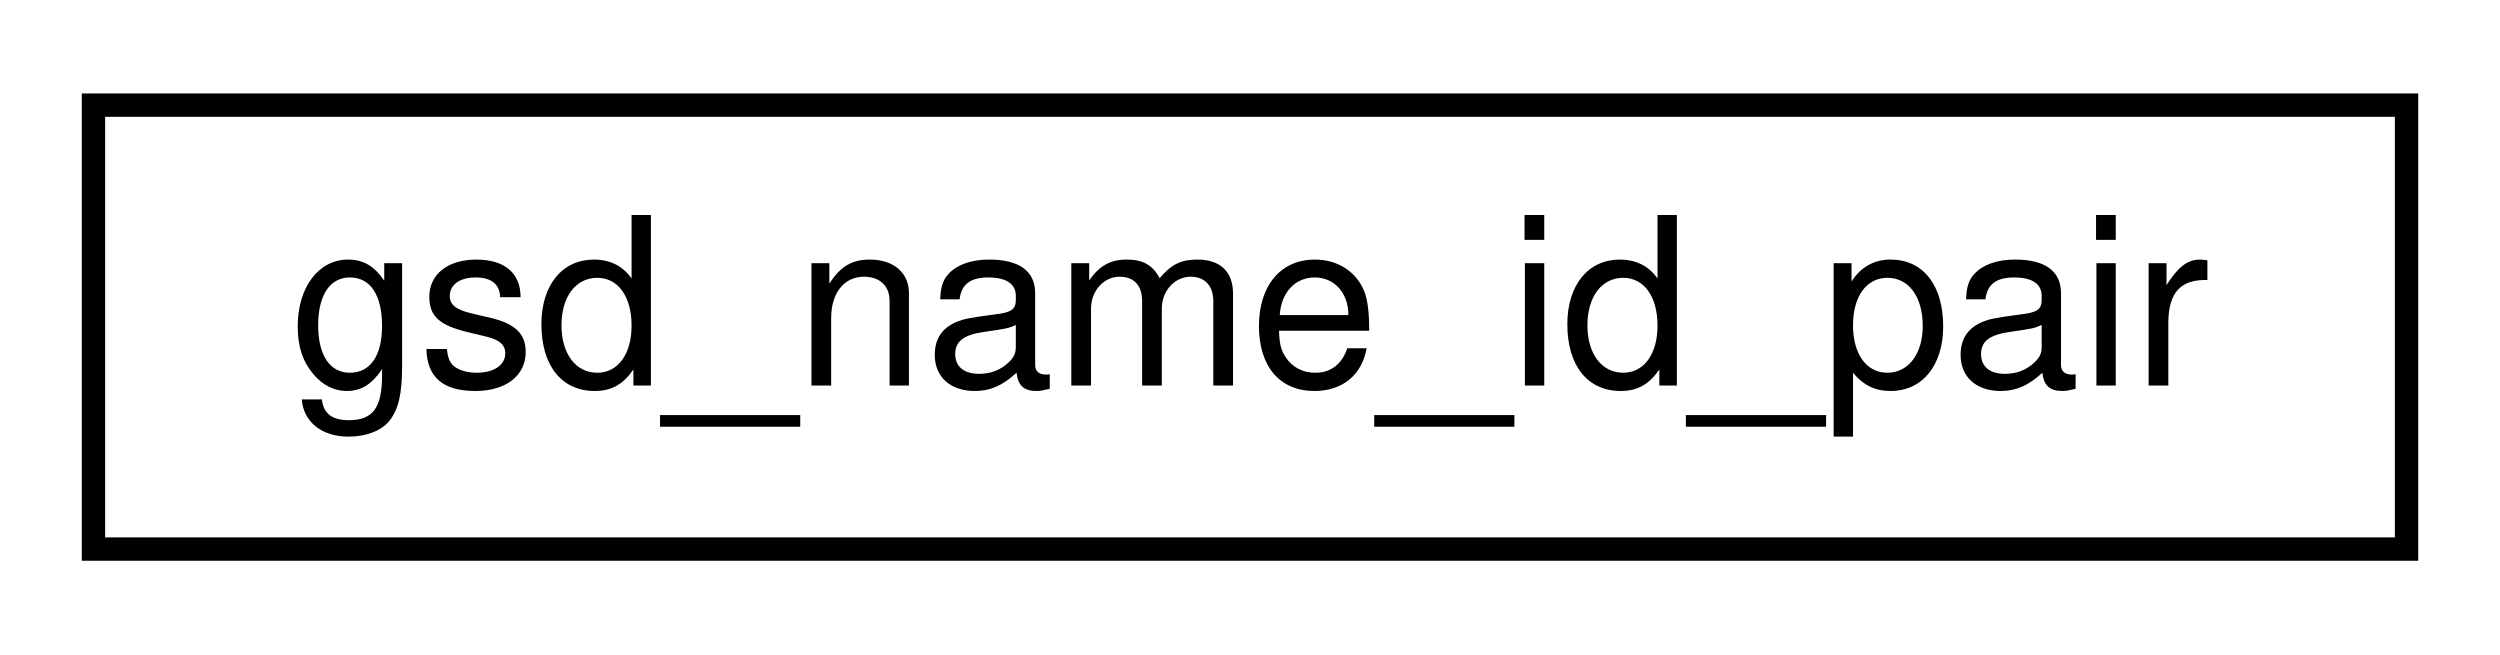
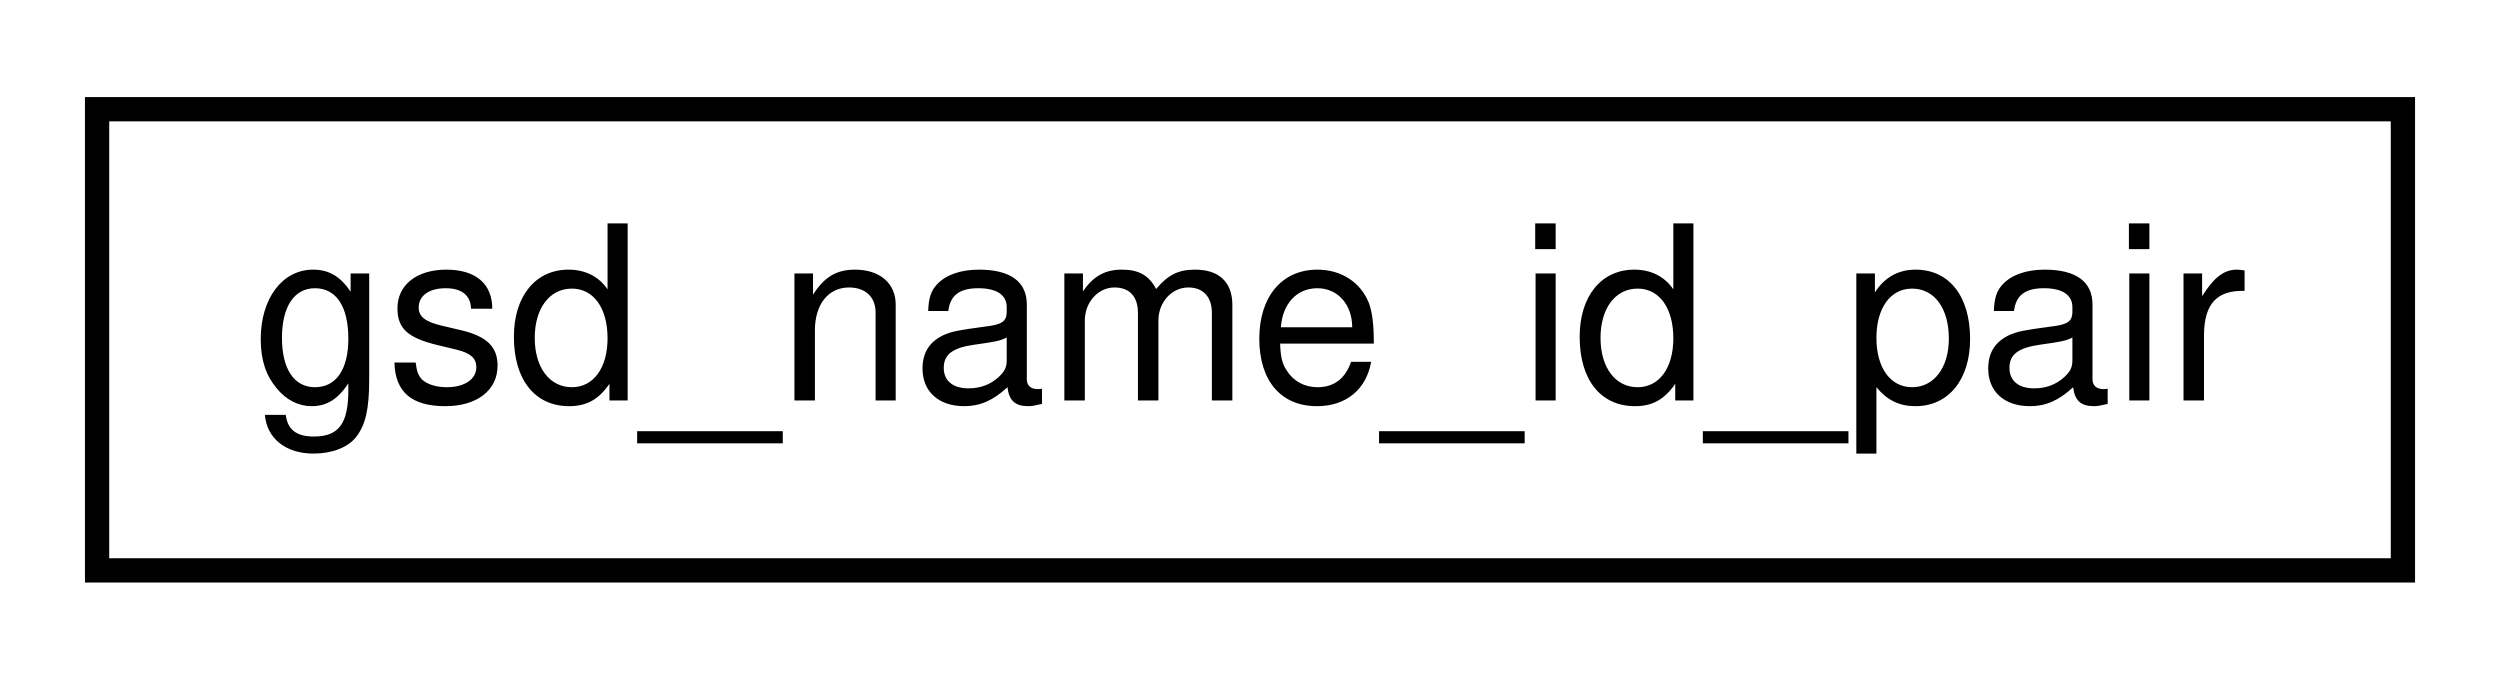
- <svg xmlns="http://www.w3.org/2000/svg" xmlns:xlink="http://www.w3.org/1999/xlink" width="107pt" height="28pt" viewBox="0.00 0.00 107.00 28.00">
+ <svg xmlns="http://www.w3.org/2000/svg" xmlns:xlink="http://www.w3.org/1999/xlink" width="103pt" height="28pt" viewBox="0.00 0.00 103.00 28.00">
  <g id="graph0" class="graph" transform="scale(1 1) rotate(0) translate(4 24)">
    <g id="node1" class="node">
      <g id="a_node1">
        <a xlink:href="structgsd__name__id__pair.html" target="_top" xlink:title=" ">
-           <polygon fill="none" stroke="black" points="0,-0.5 0,-19.5 99,-19.5 99,-0.5 0,-0.5" />
-           <text text-anchor="middle" x="49.5" y="-7.5" font-family="Helvetica,sans-Serif" font-size="10.00">gsd_name_id_pair</text>
+           <polygon fill="none" stroke="black" points="0,-0.5 0,-19.5 95,-19.5 95,-0.5 0,-0.5" />
+           <text text-anchor="middle" x="47.5" y="-7.5" font-family="Helvetica,sans-Serif" font-size="10.00">gsd_name_id_pair</text>
        </a>
      </g>
    </g>
  </g>
</svg>
